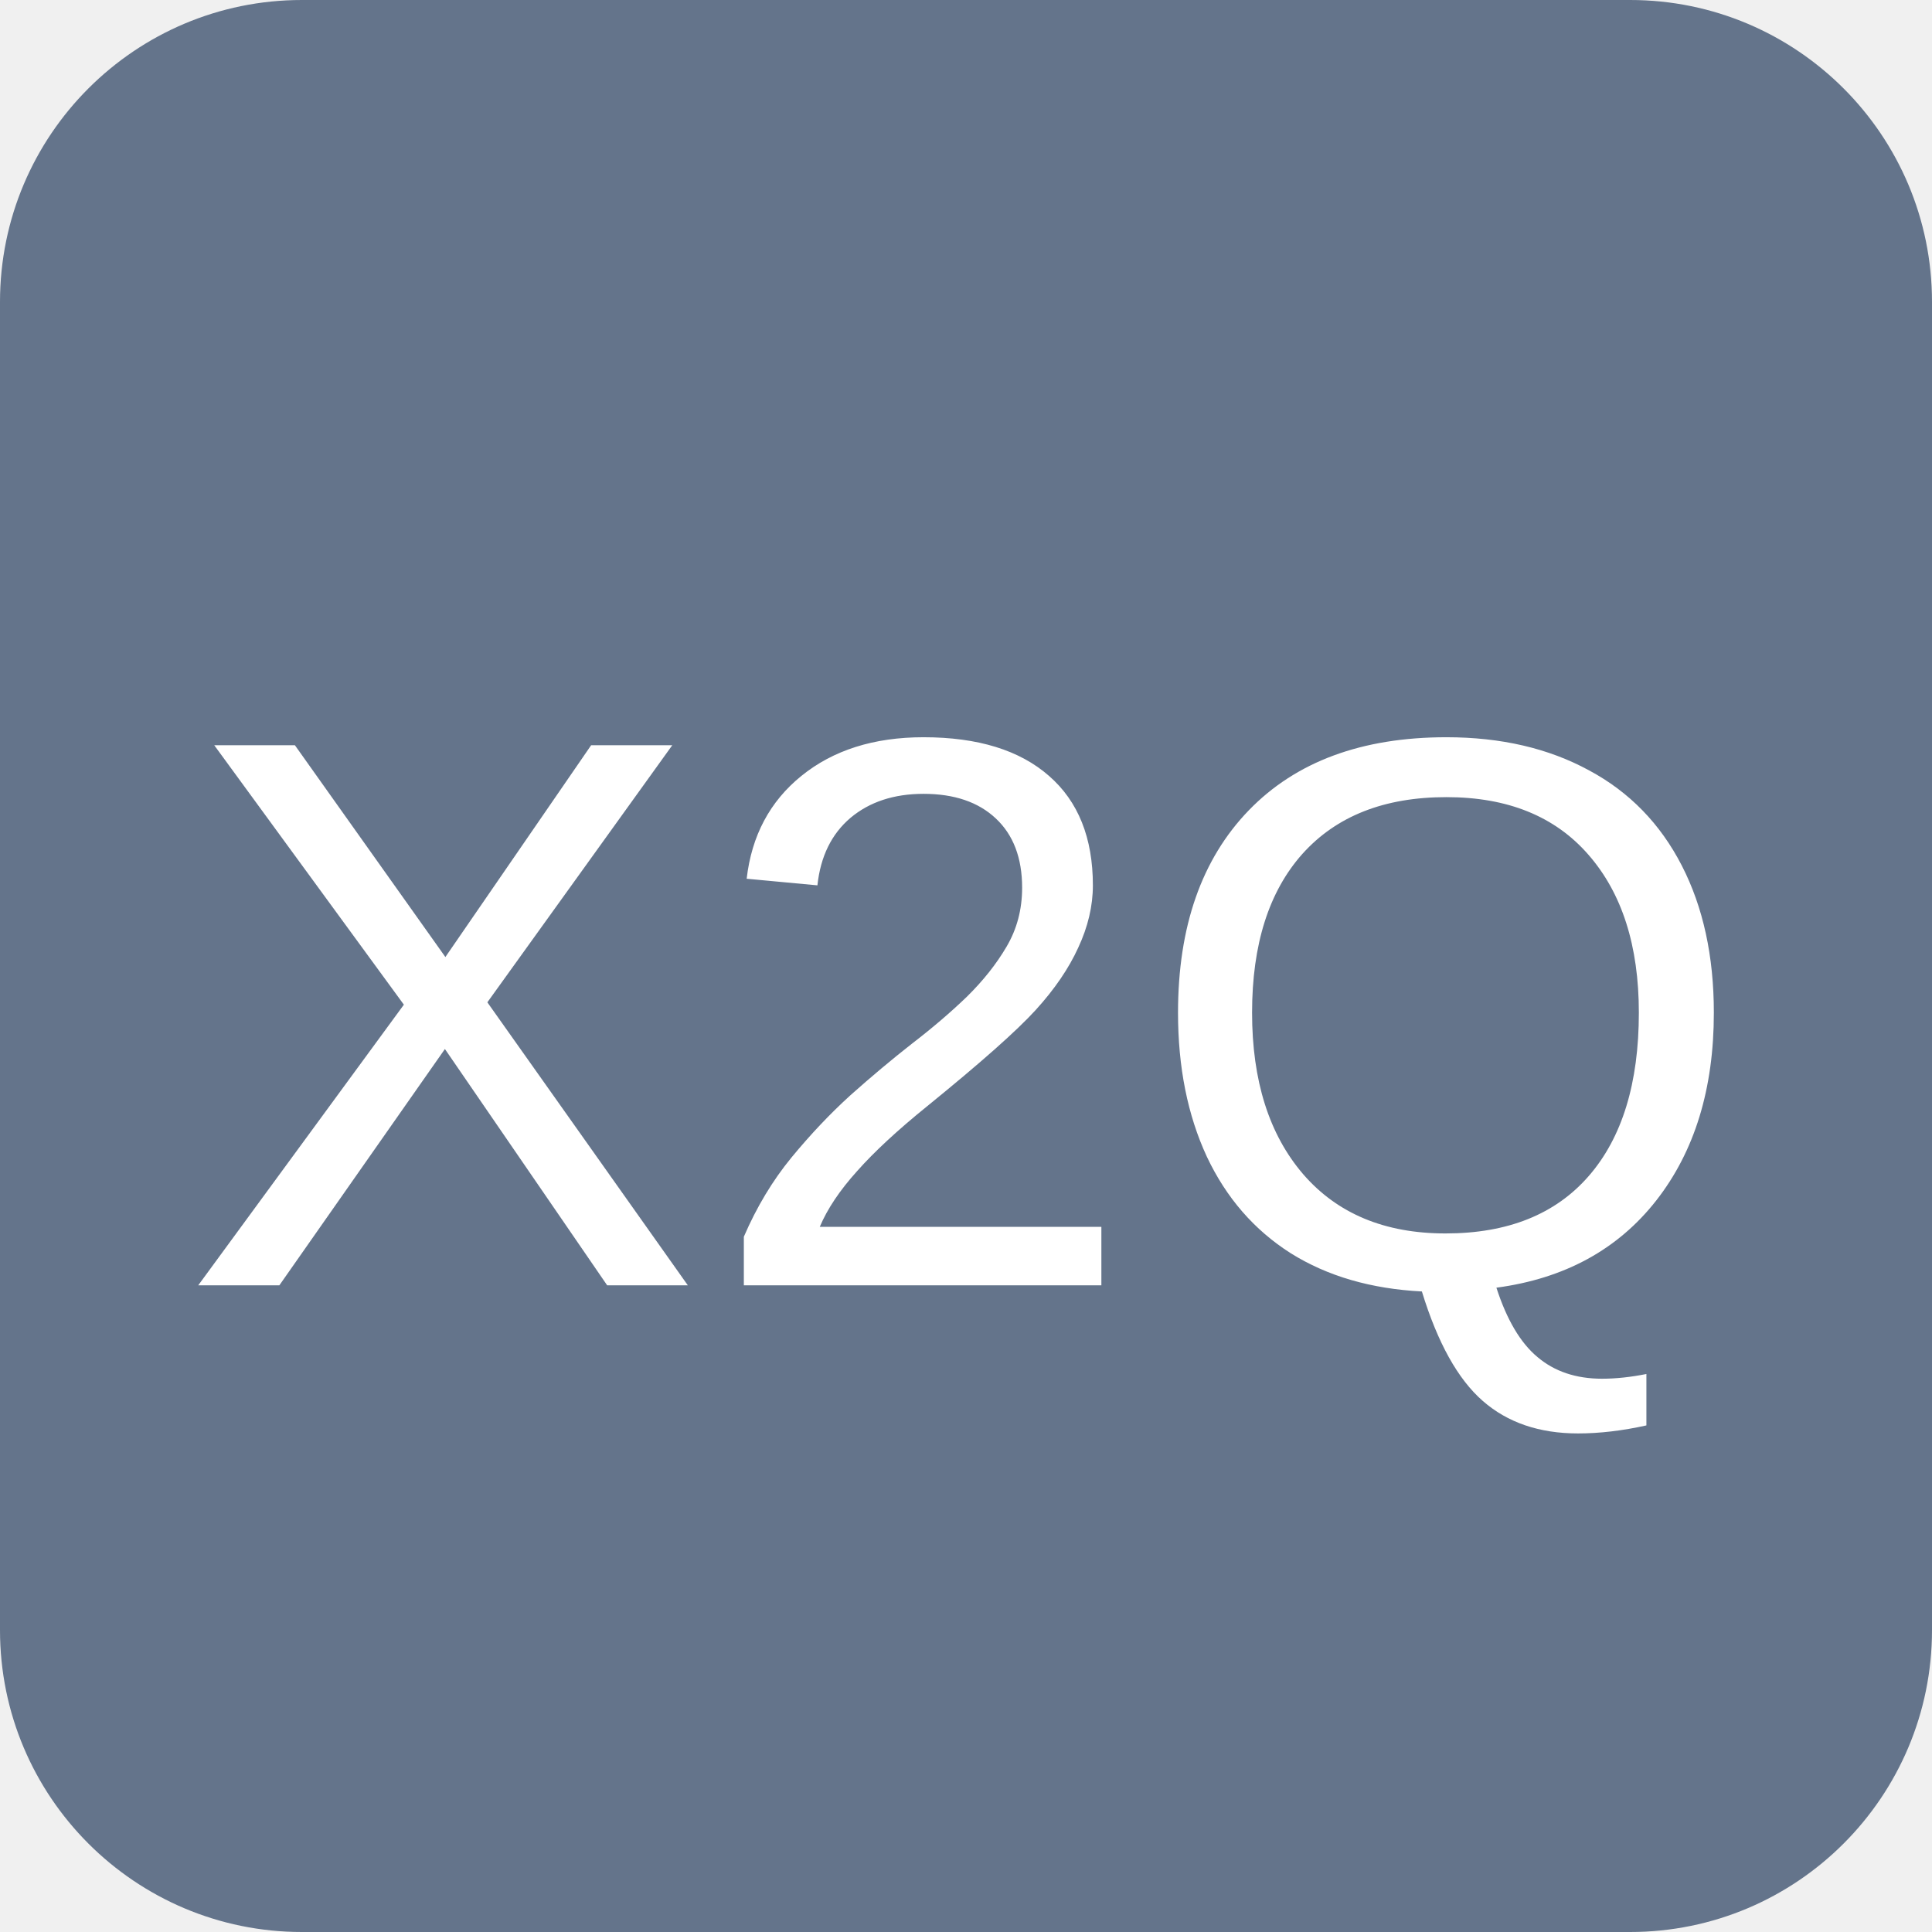
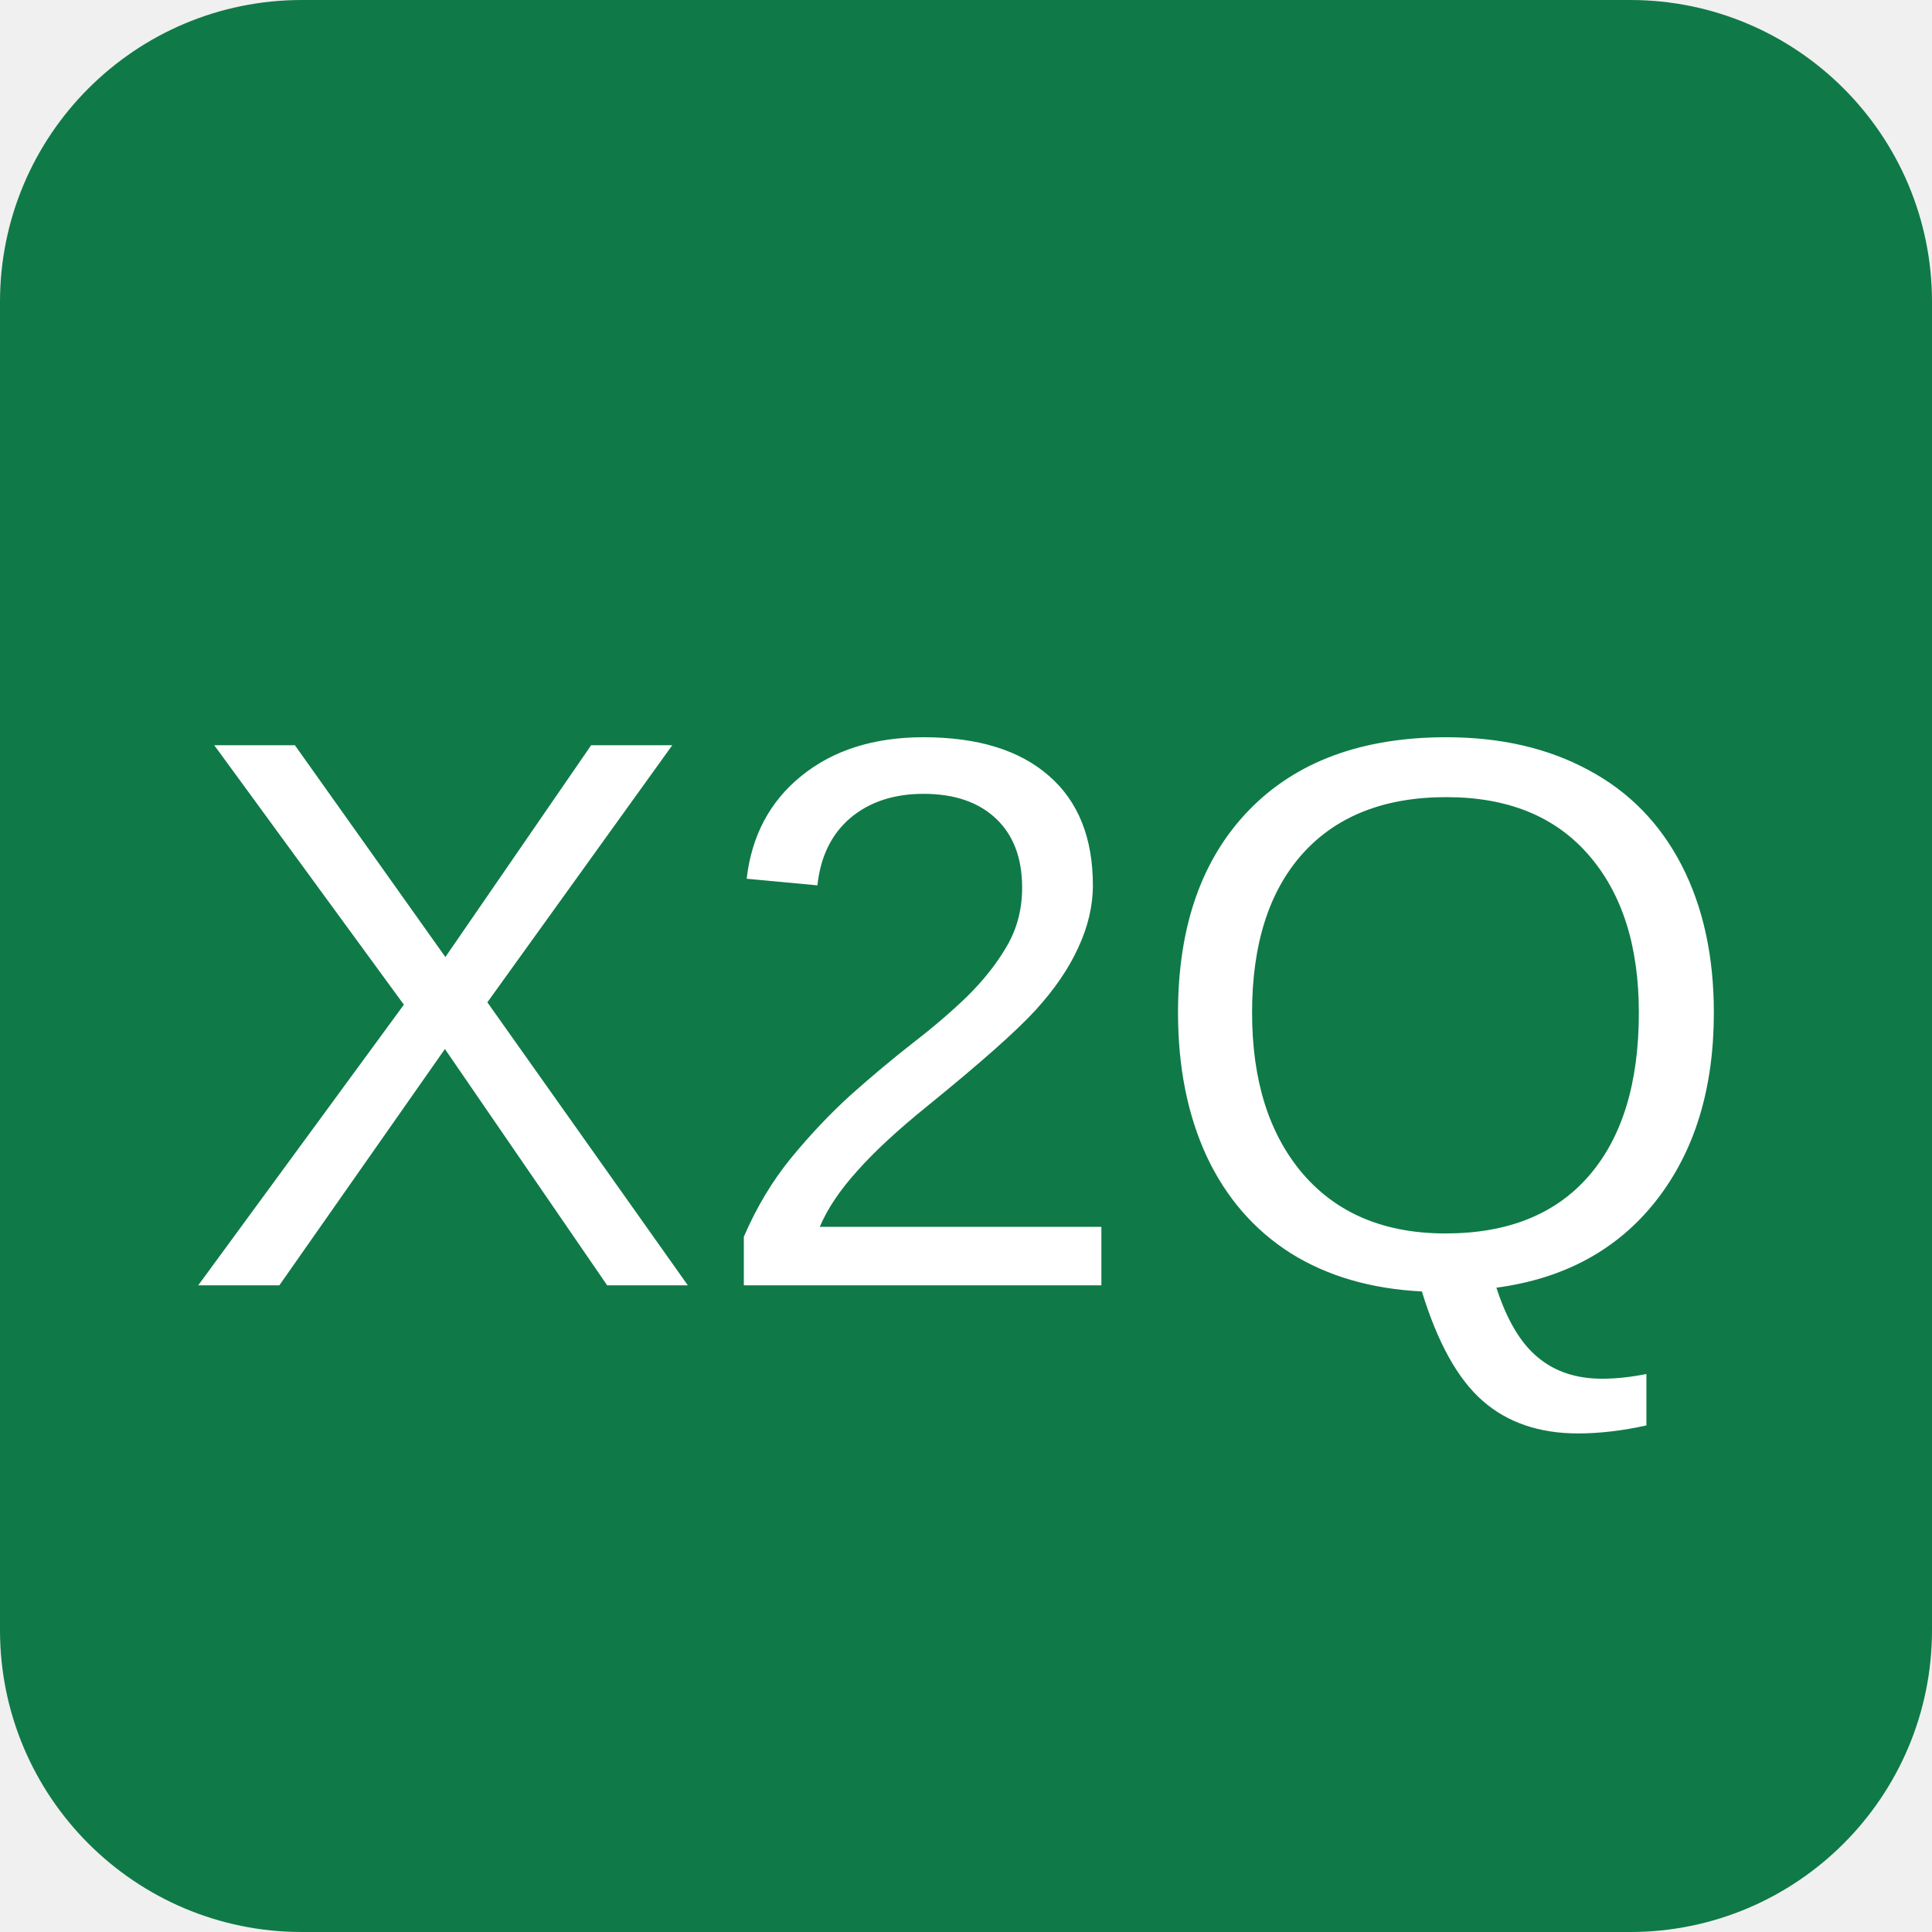
<svg xmlns="http://www.w3.org/2000/svg" viewBox="0 0 64 64">
-   <rect width="64" height="64" rx="10" fill="#64748b" />
+   <rect width="64" height="64" rx="10" fill="#0f7a47" />
  <text x="50%" y="55%" font-family="Arial, sans-serif" font-size="26" fill="white" text-anchor="middle" dominant-baseline="middle">
  X2Q
  </text>
</svg>
